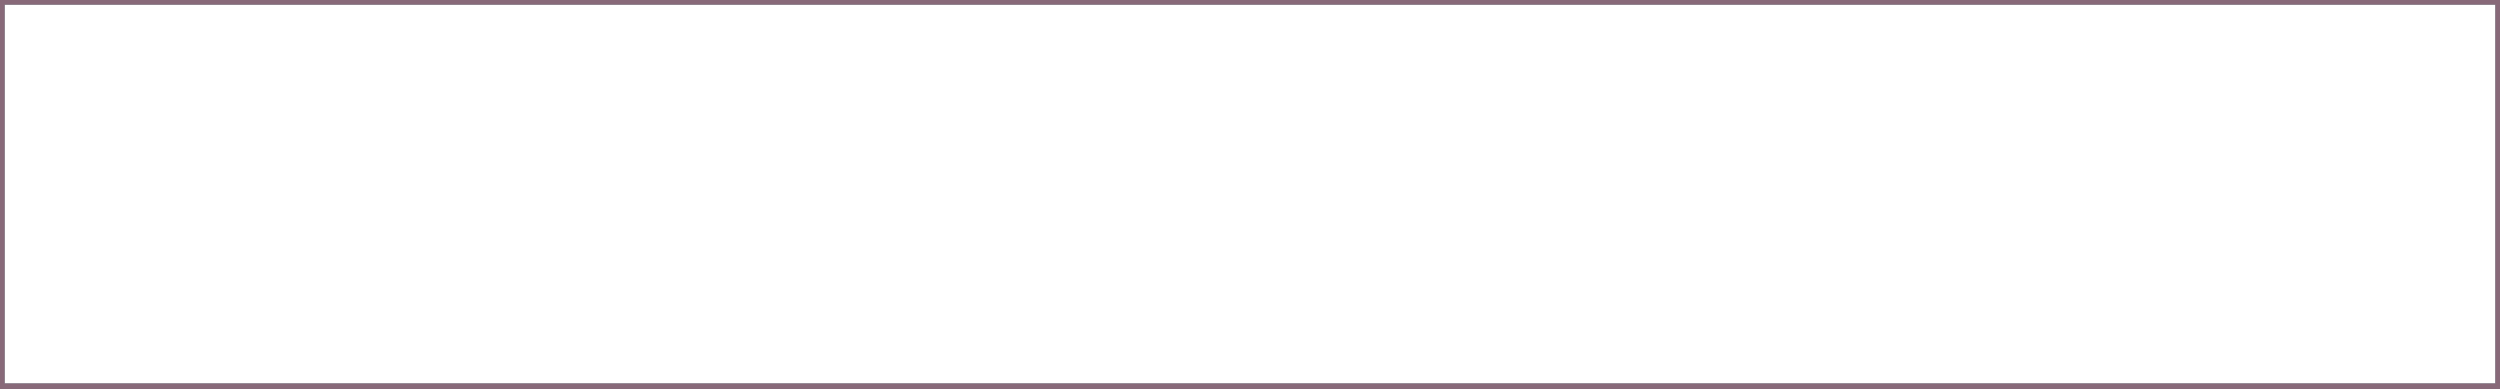
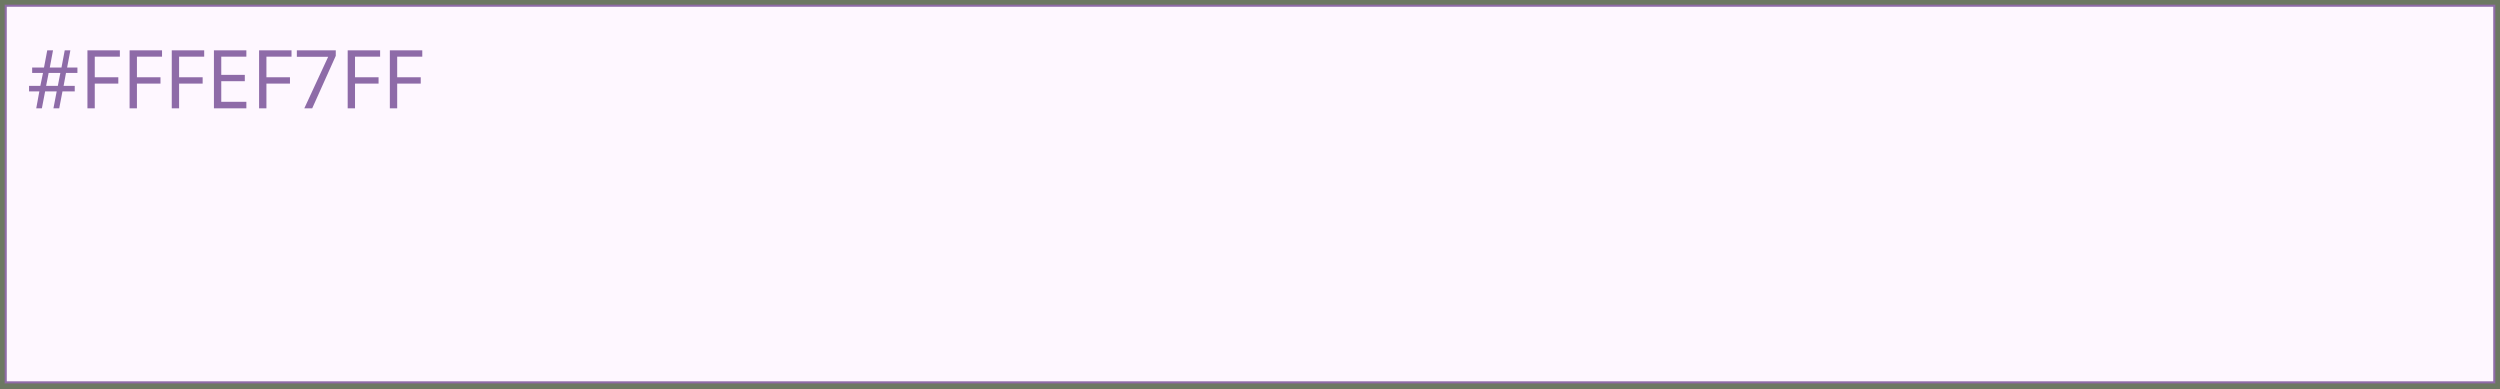
<svg xmlns="http://www.w3.org/2000/svg" viewBox="0 0 277 43" width="277" height="43" role="img" aria-label="BasicTextField/BasicTextFieldSample layout wireframe">
  <rect width="277" height="43" fill="#ffffff" />
  <g>
    <rect x="0" y="0" width="277" height="43" fill="none" fill-opacity="0" stroke="#5B6470" stroke-width="1" stroke-opacity="0.5" />
  </g>
  <g>
    <rect x="0" y="0" width="277" height="43" fill="none" fill-opacity="0" stroke="#2E7D6B" stroke-width="1" stroke-opacity="0.5" />
  </g>
  <g>
-     <rect x="0" y="0" width="277" height="43" fill="none" fill-opacity="0" stroke="#8E6BA8" stroke-width="1" stroke-opacity="0.5" />
+     <rect x="0" y="0" width="277" height="43" fill="#FEF7FF" fill-opacity="1" stroke="#8E6BA8" stroke-width="1.5" stroke-opacity="1" />
+     <text x="3" y="12" font-family="system-ui, sans-serif" font-size="9" fill="#8E6BA8">#FFFEF7FF</text>
  </g>
  <g>
    <rect x="0" y="0" width="277" height="43" fill="none" fill-opacity="0" stroke="#B0813B" stroke-width="1" stroke-opacity="0.5" />
  </g>
  <g>
    <rect x="0" y="0" width="277" height="43" fill="none" fill-opacity="0" stroke="#3B72A8" stroke-width="1" stroke-opacity="0.5" />
  </g>
  <g>
    <rect x="0" y="0" width="277" height="43" fill="none" fill-opacity="0" stroke="#A85B6B" stroke-width="1" stroke-opacity="0.5" />
  </g>
+   <g>
+     <rect x="0" y="0" width="277" height="43" fill="none" fill-opacity="0" stroke="#4F8A4A" stroke-width="1" stroke-opacity="0.5" />
+   </g>
</svg>
